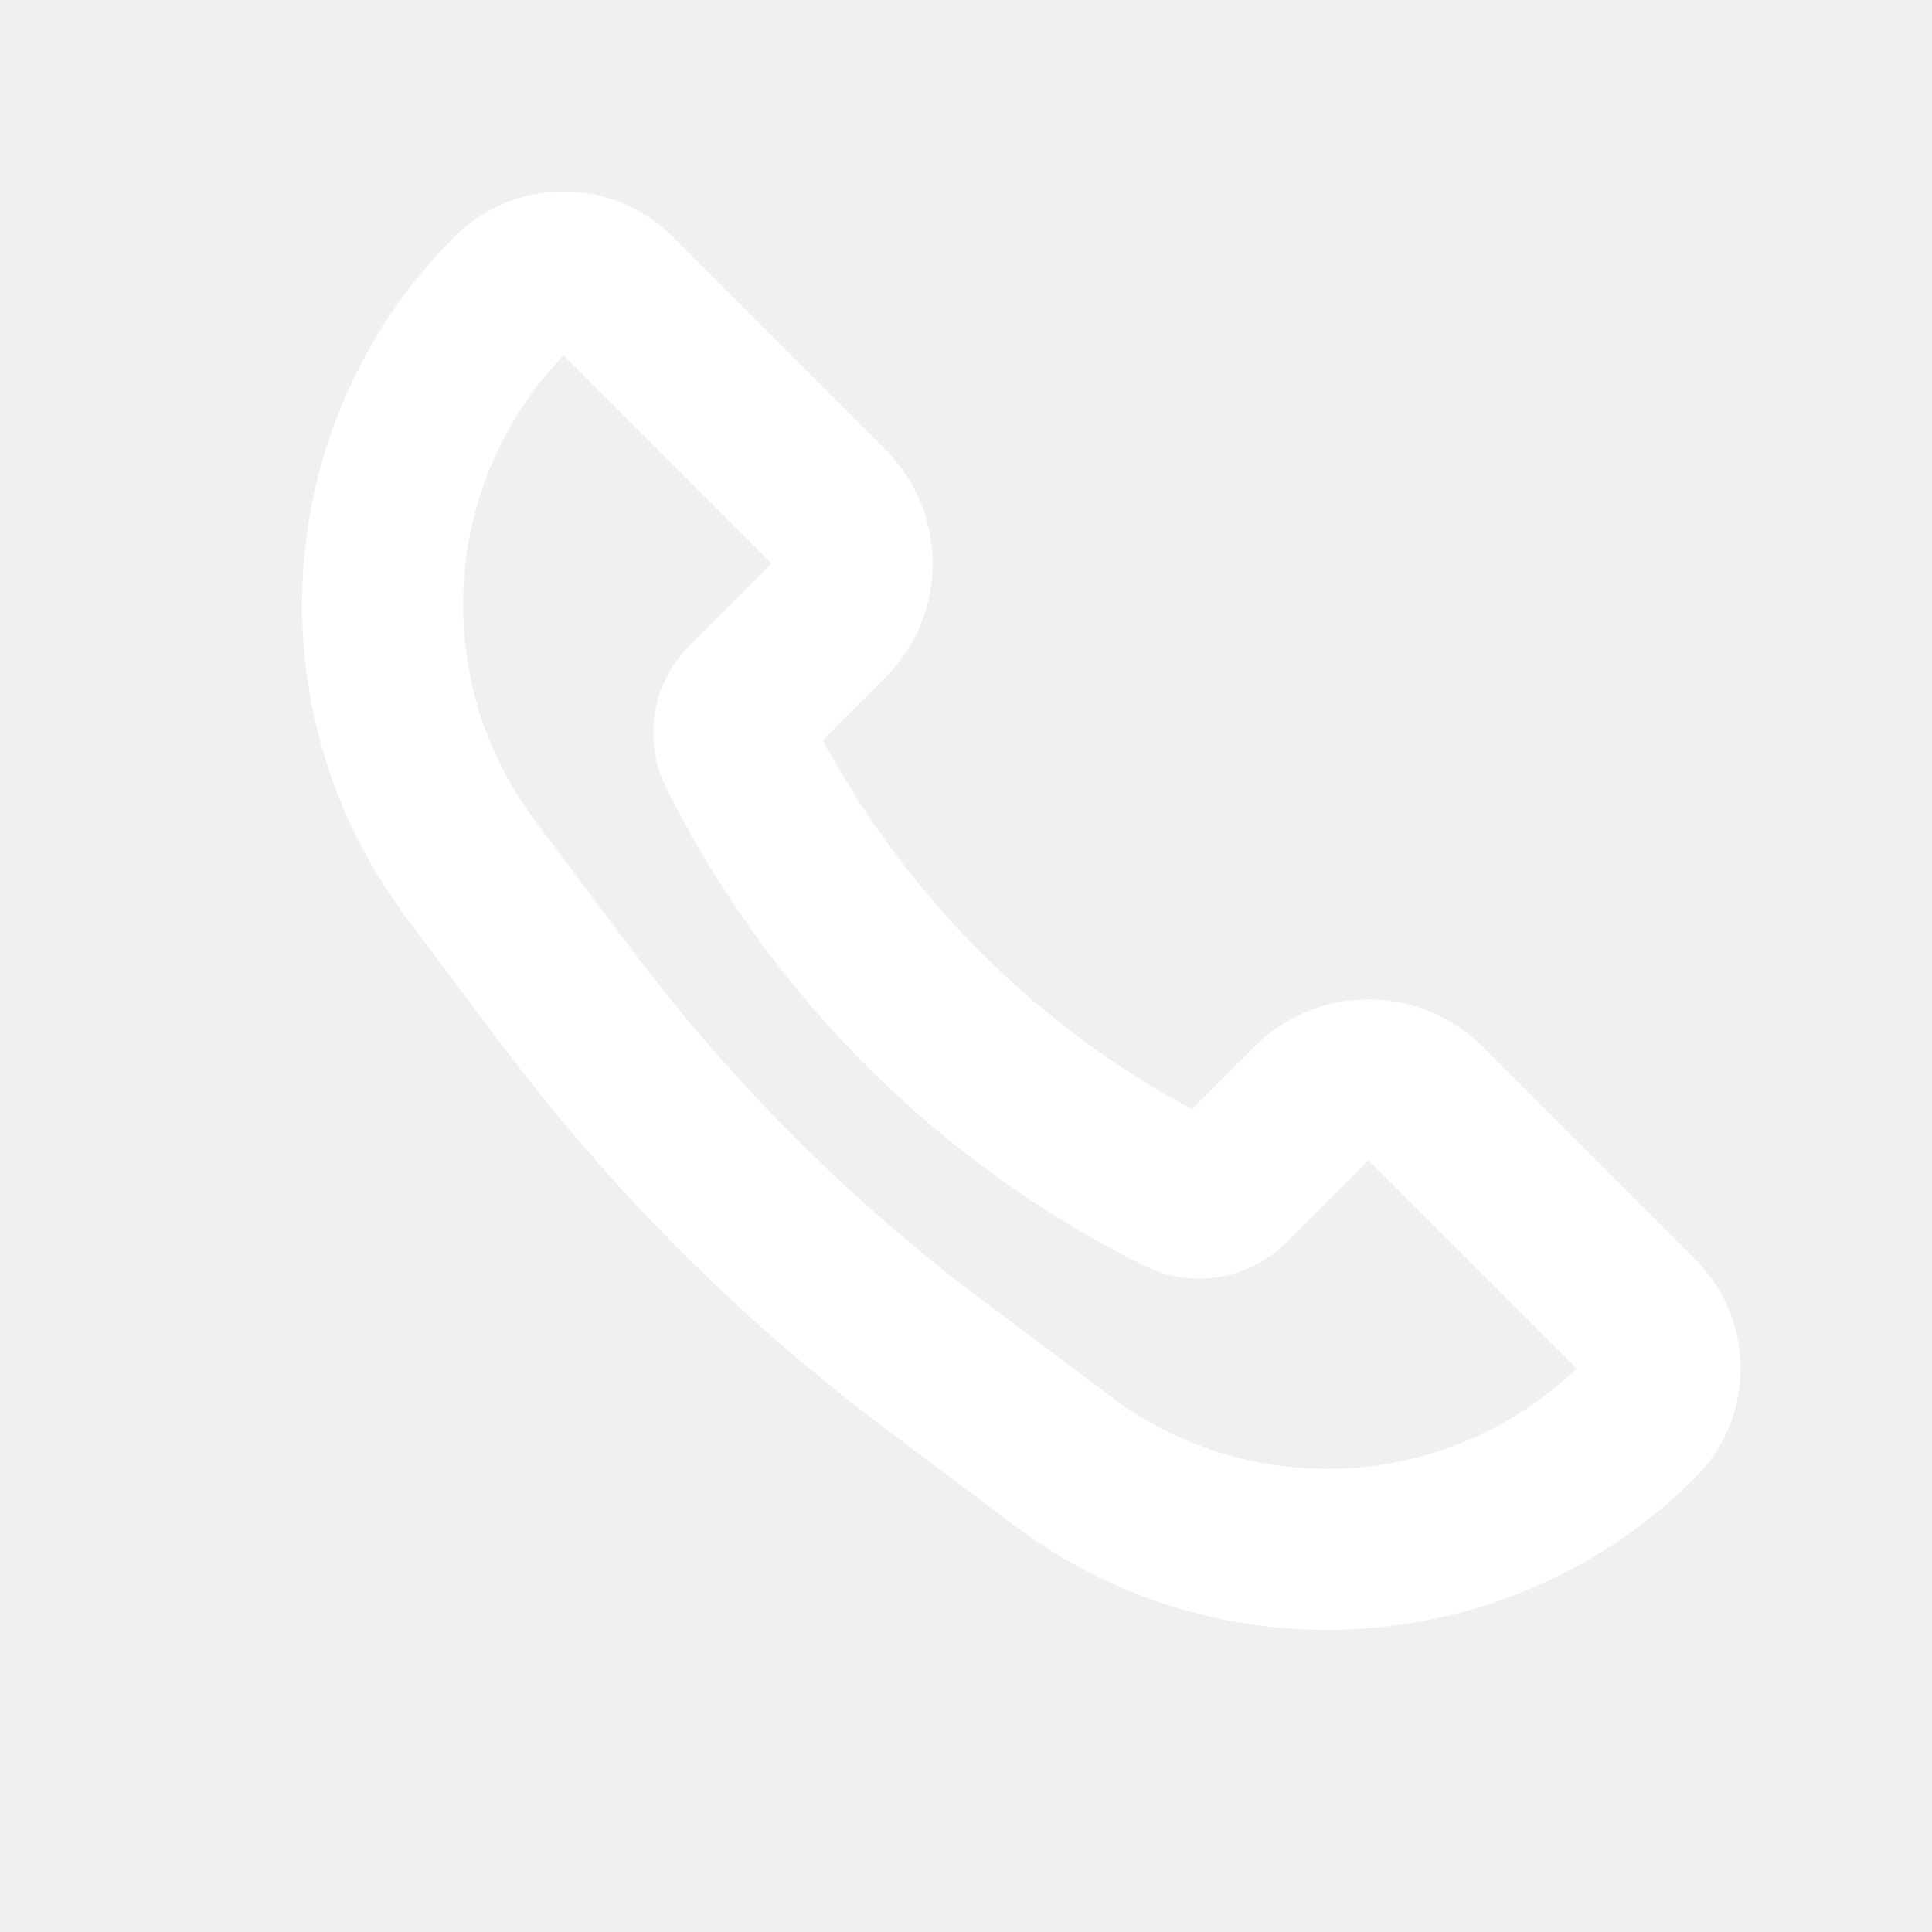
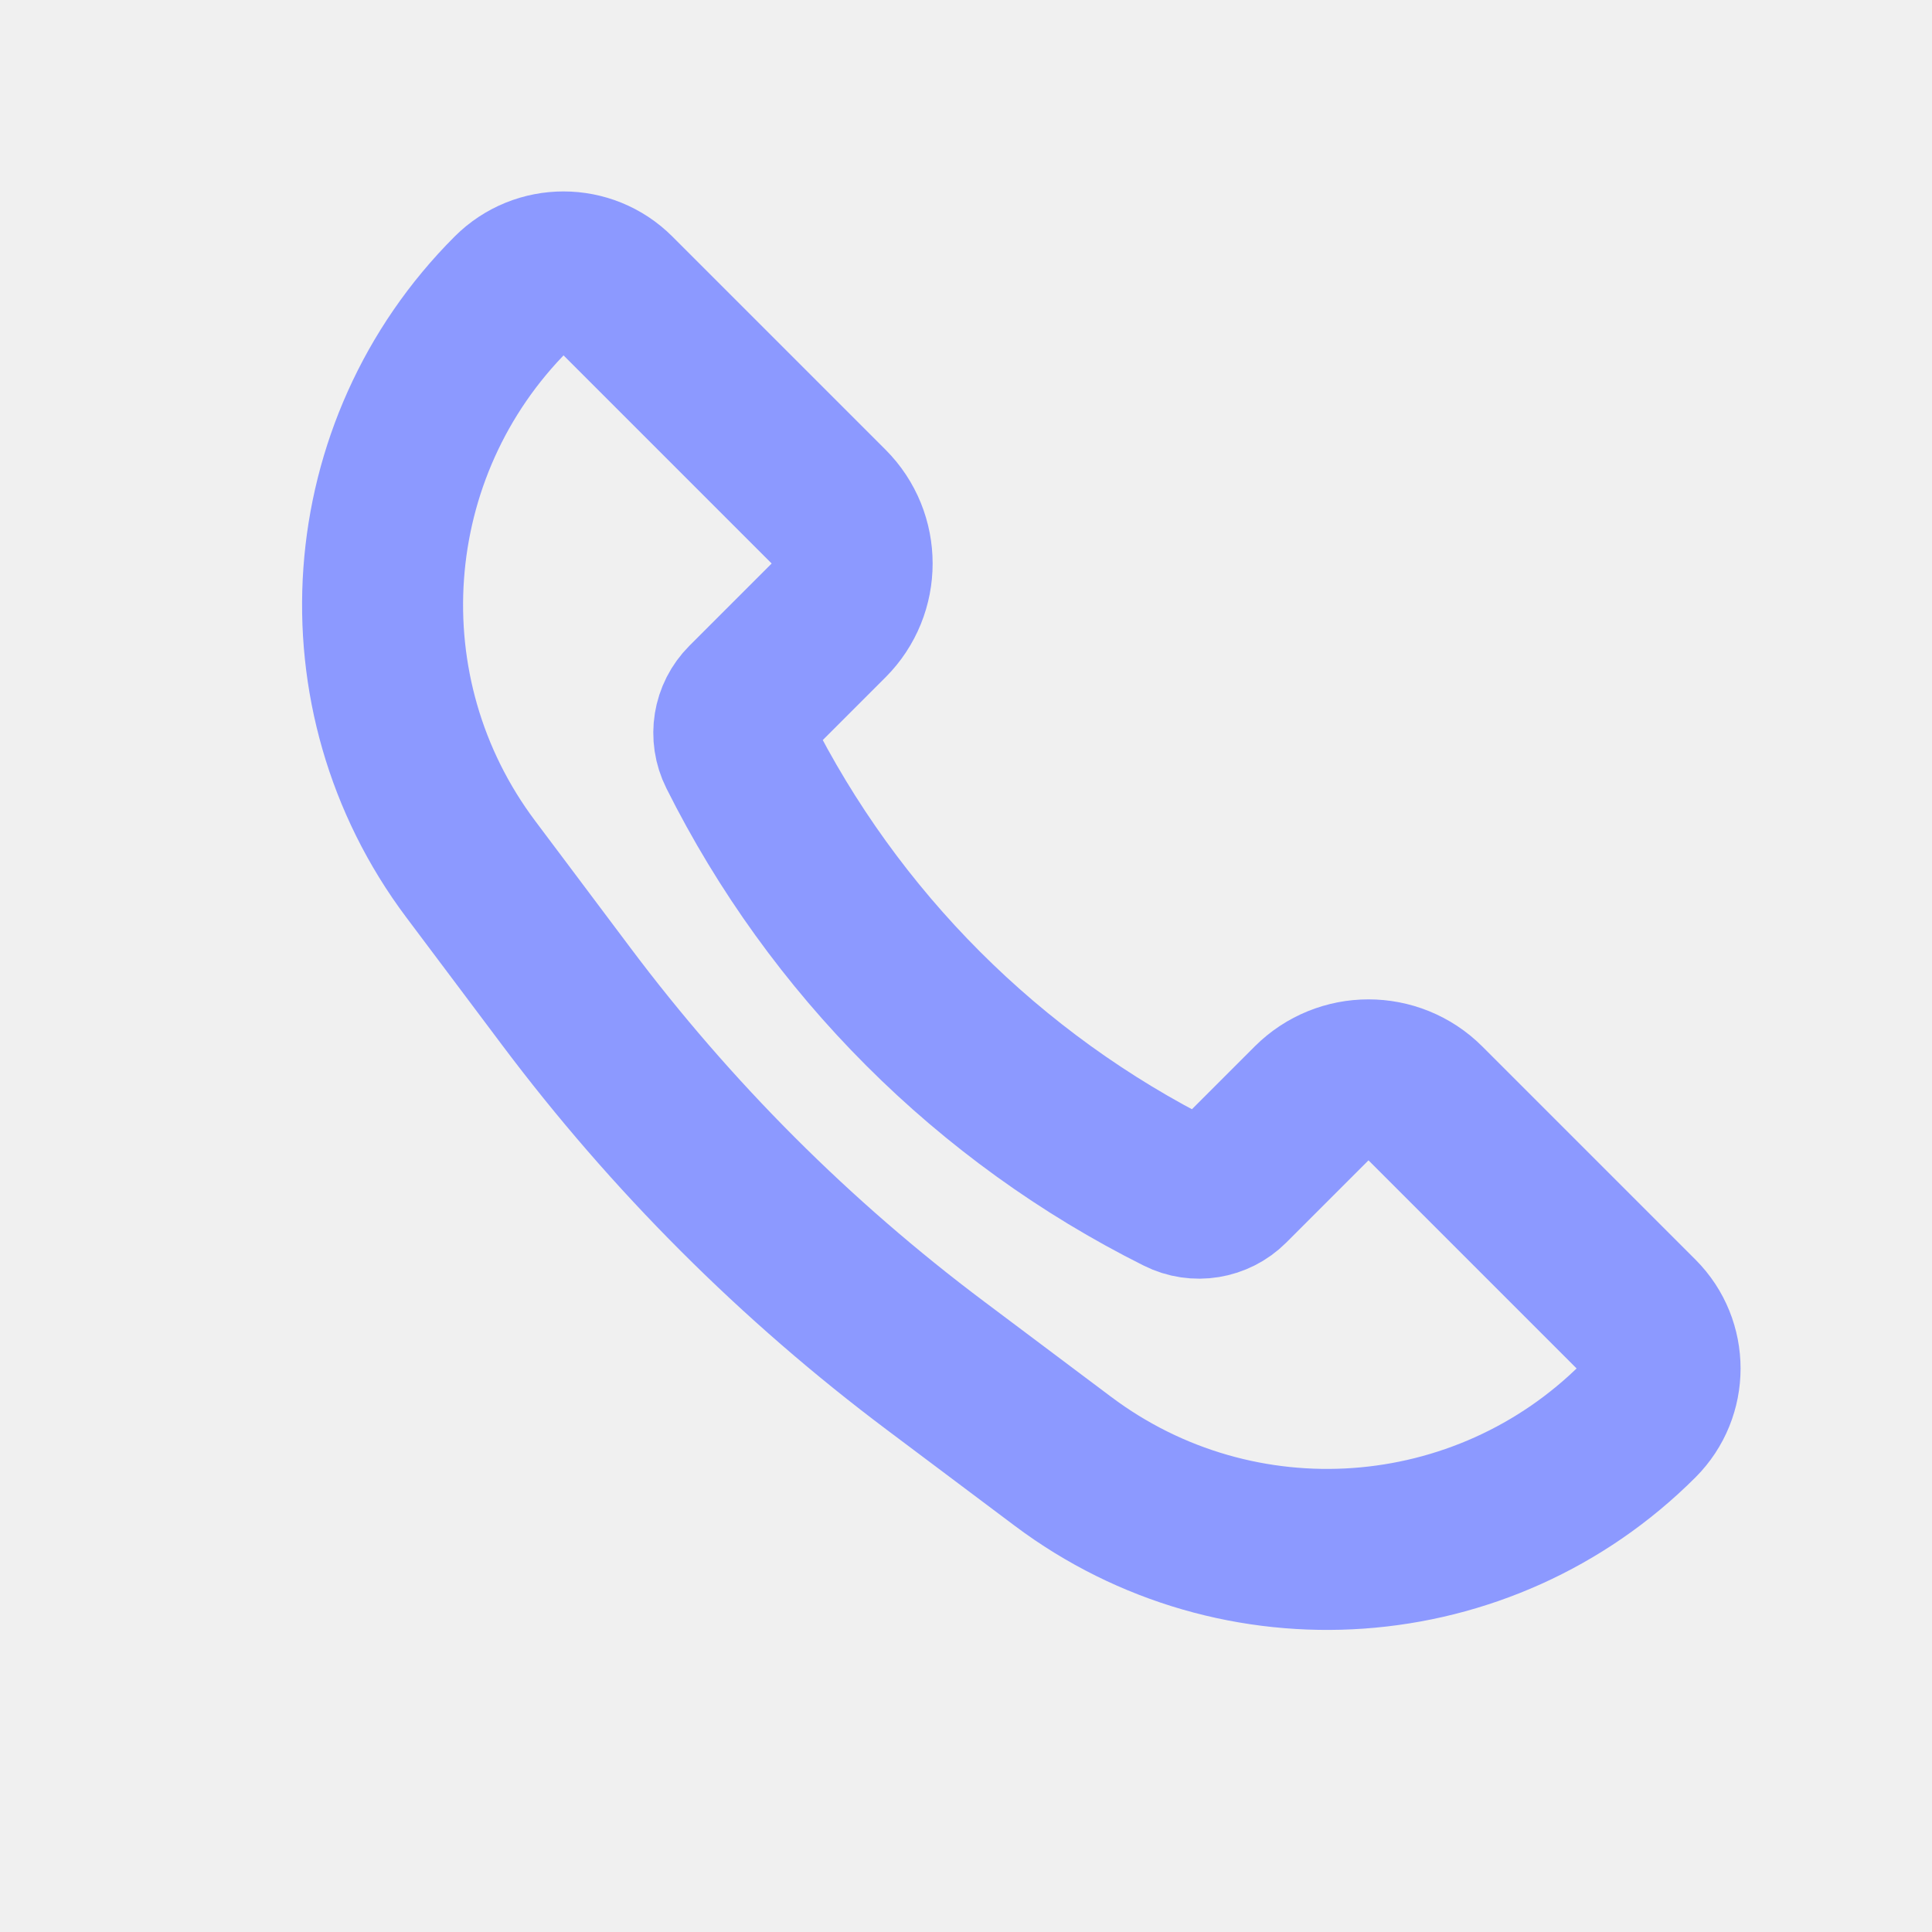
<svg xmlns="http://www.w3.org/2000/svg" width="24" height="24" viewBox="0 0 24 24" fill="none">
-   <path d="M17.707 13.707L20.355 16.355C20.711 16.711 20.711 17.289 20.355 17.645C18.43 19.57 15.382 19.787 13.204 18.153L11.629 16.971C9.885 15.664 8.336 14.115 7.029 12.371L5.847 10.796C4.213 8.618 4.43 5.57 6.355 3.645C6.711 3.289 7.289 3.289 7.645 3.645L10.293 6.293C10.683 6.683 10.683 7.317 10.293 7.707L9.272 8.728C9.109 8.891 9.069 9.138 9.172 9.344C10.358 11.717 12.283 13.642 14.656 14.828C14.861 14.931 15.11 14.89 15.272 14.728L16.293 13.707C16.683 13.317 17.317 13.317 17.707 13.707Z" stroke="white" stroke-width="2" />
+   <path d="M17.707 13.707L20.355 16.355C20.711 16.711 20.711 17.289 20.355 17.645C18.43 19.57  15.382 19.787 13.204 18.153L11.629 16.971C9.885 15.664 8.336 14.115 7.029 12.371L5.847 10.796C4.213  8.618 4.43 5.57 6.355 3.645C6.711 3.289 7.289 3.289 7.645 3.645L10.293 6.293C10.683 6.683 10.683  7.317 10.293 7.707L9.272 8.728C9.109 8.891 9.069 9.138 9.172 9.344C10.358 11.717 12.283 13.642 14.656  14.828C14.861 14.931 15.11 14.89 15.272 14.728L16.293 13.707C16.683 13.317 17.317 13.317 17.707 13.707Z" stroke="#8C99FF" stroke-width="2" />
</svg>
